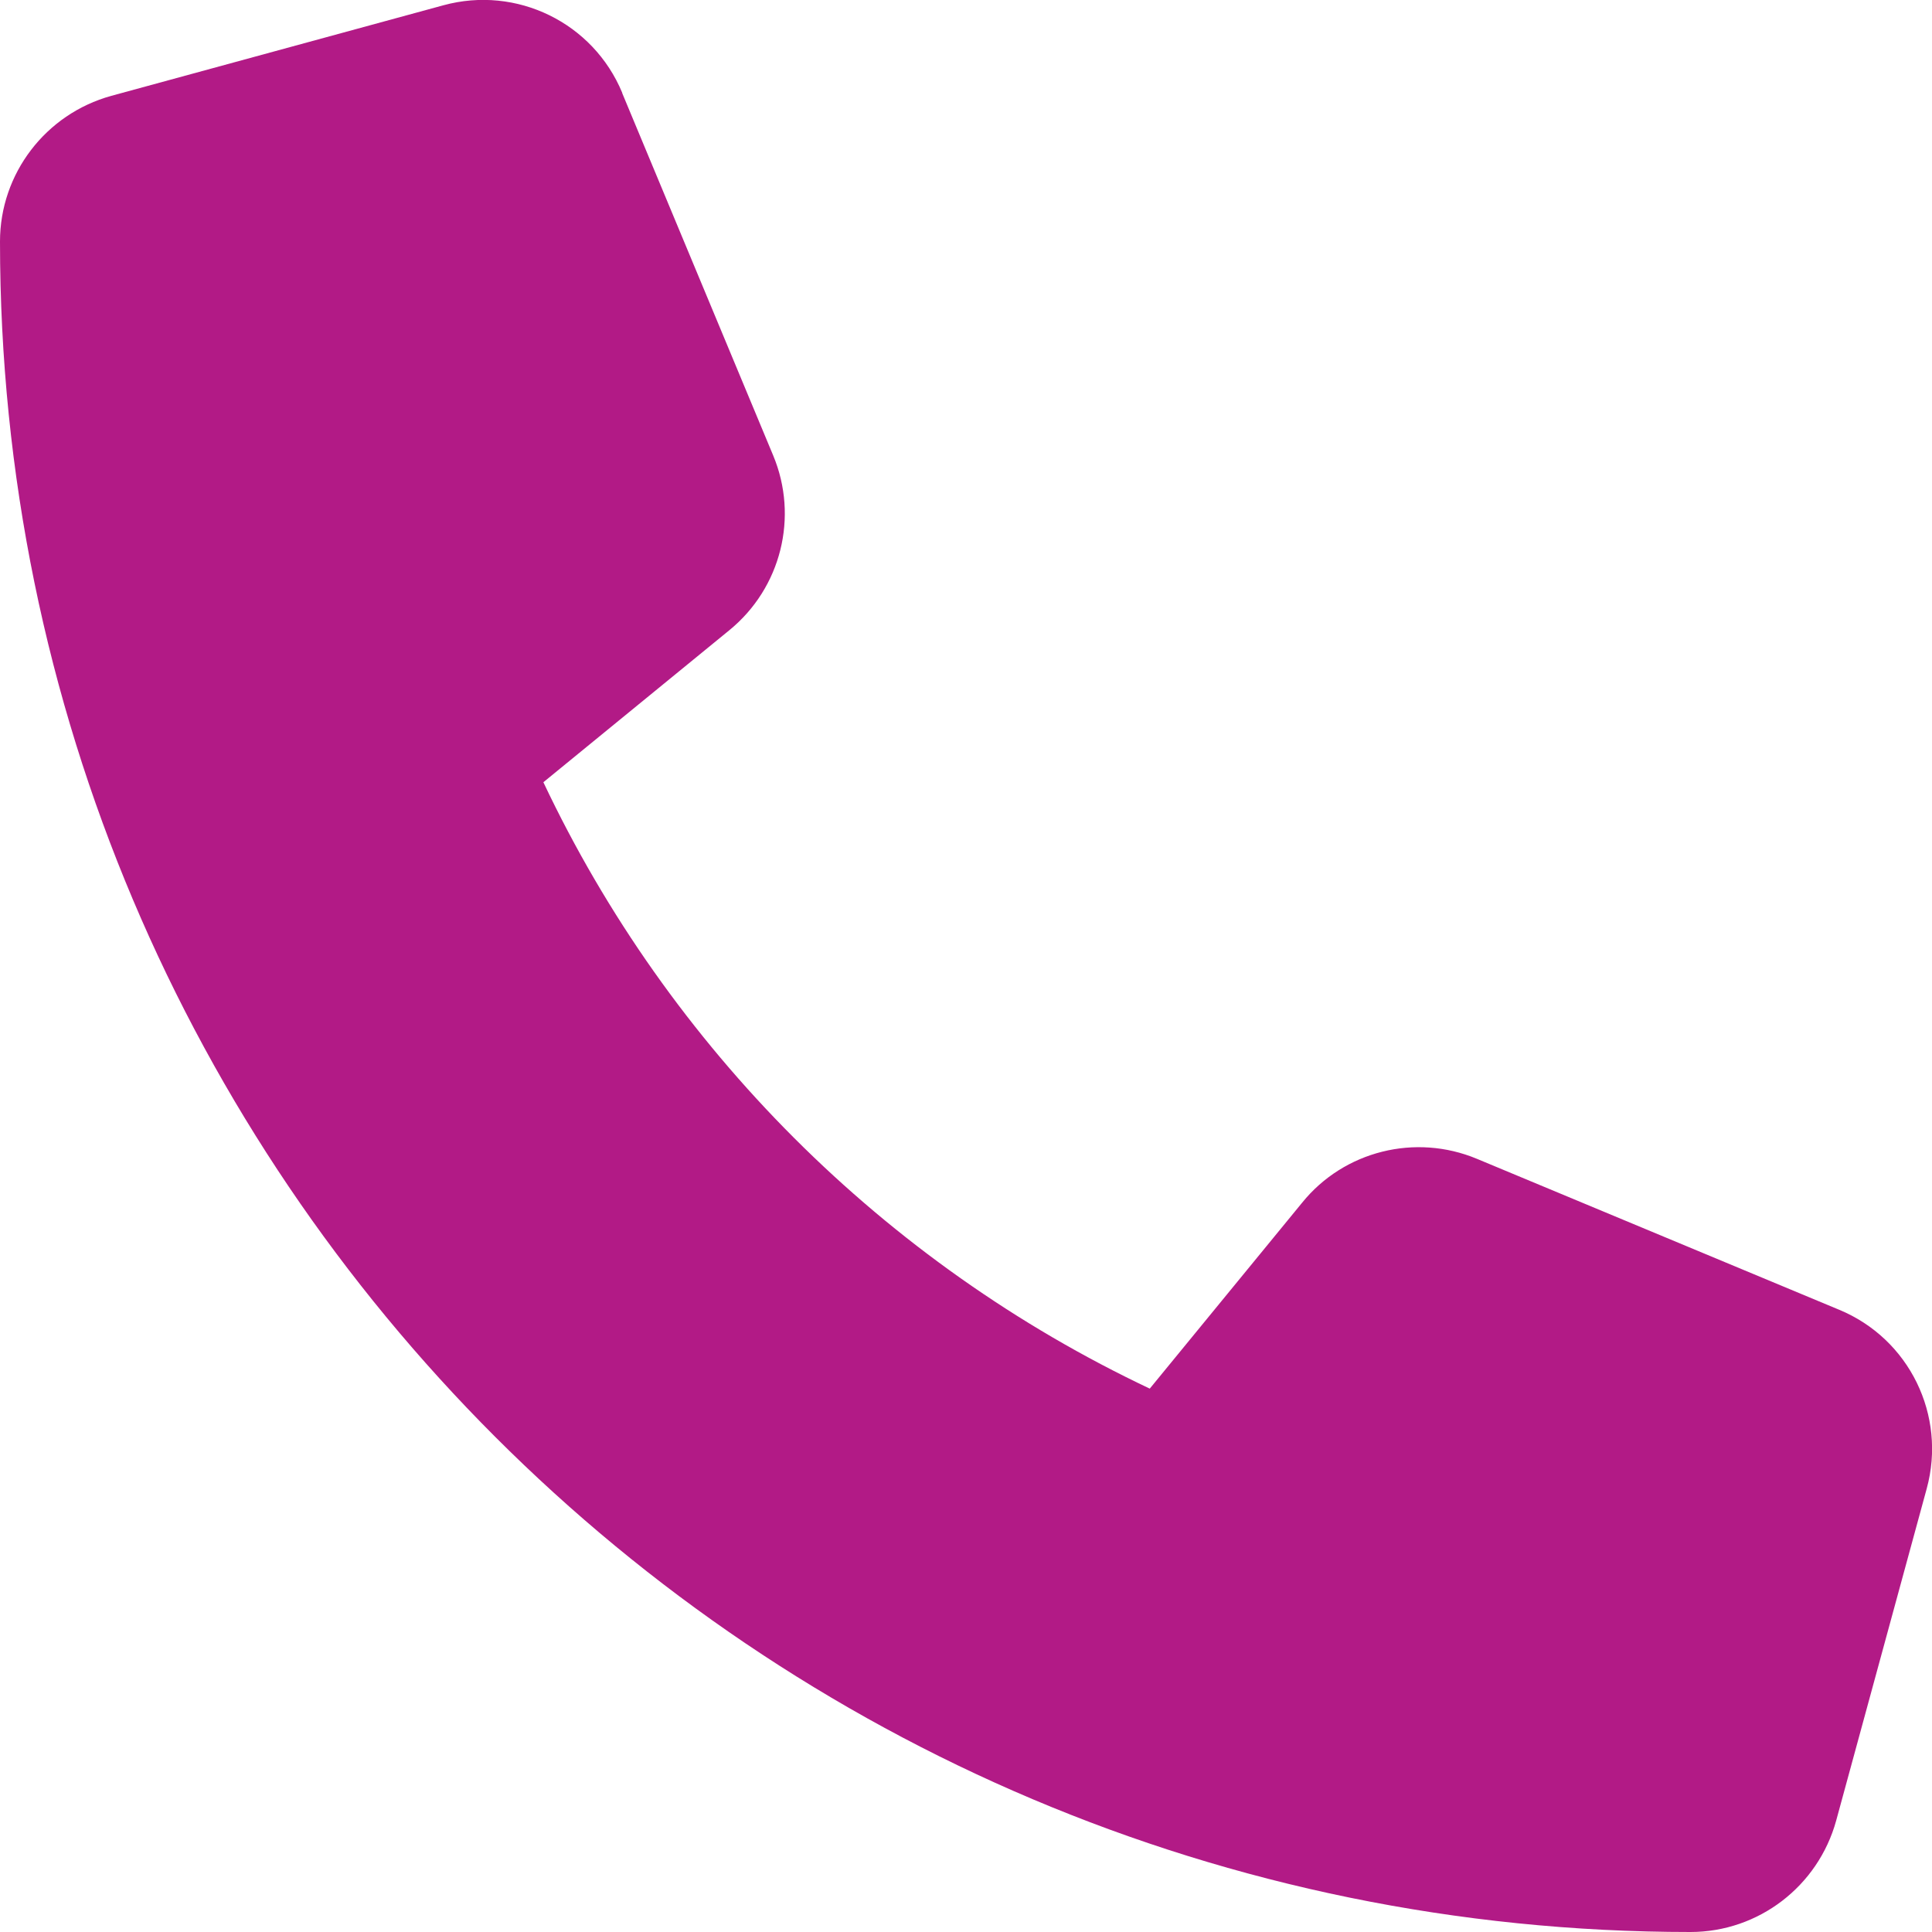
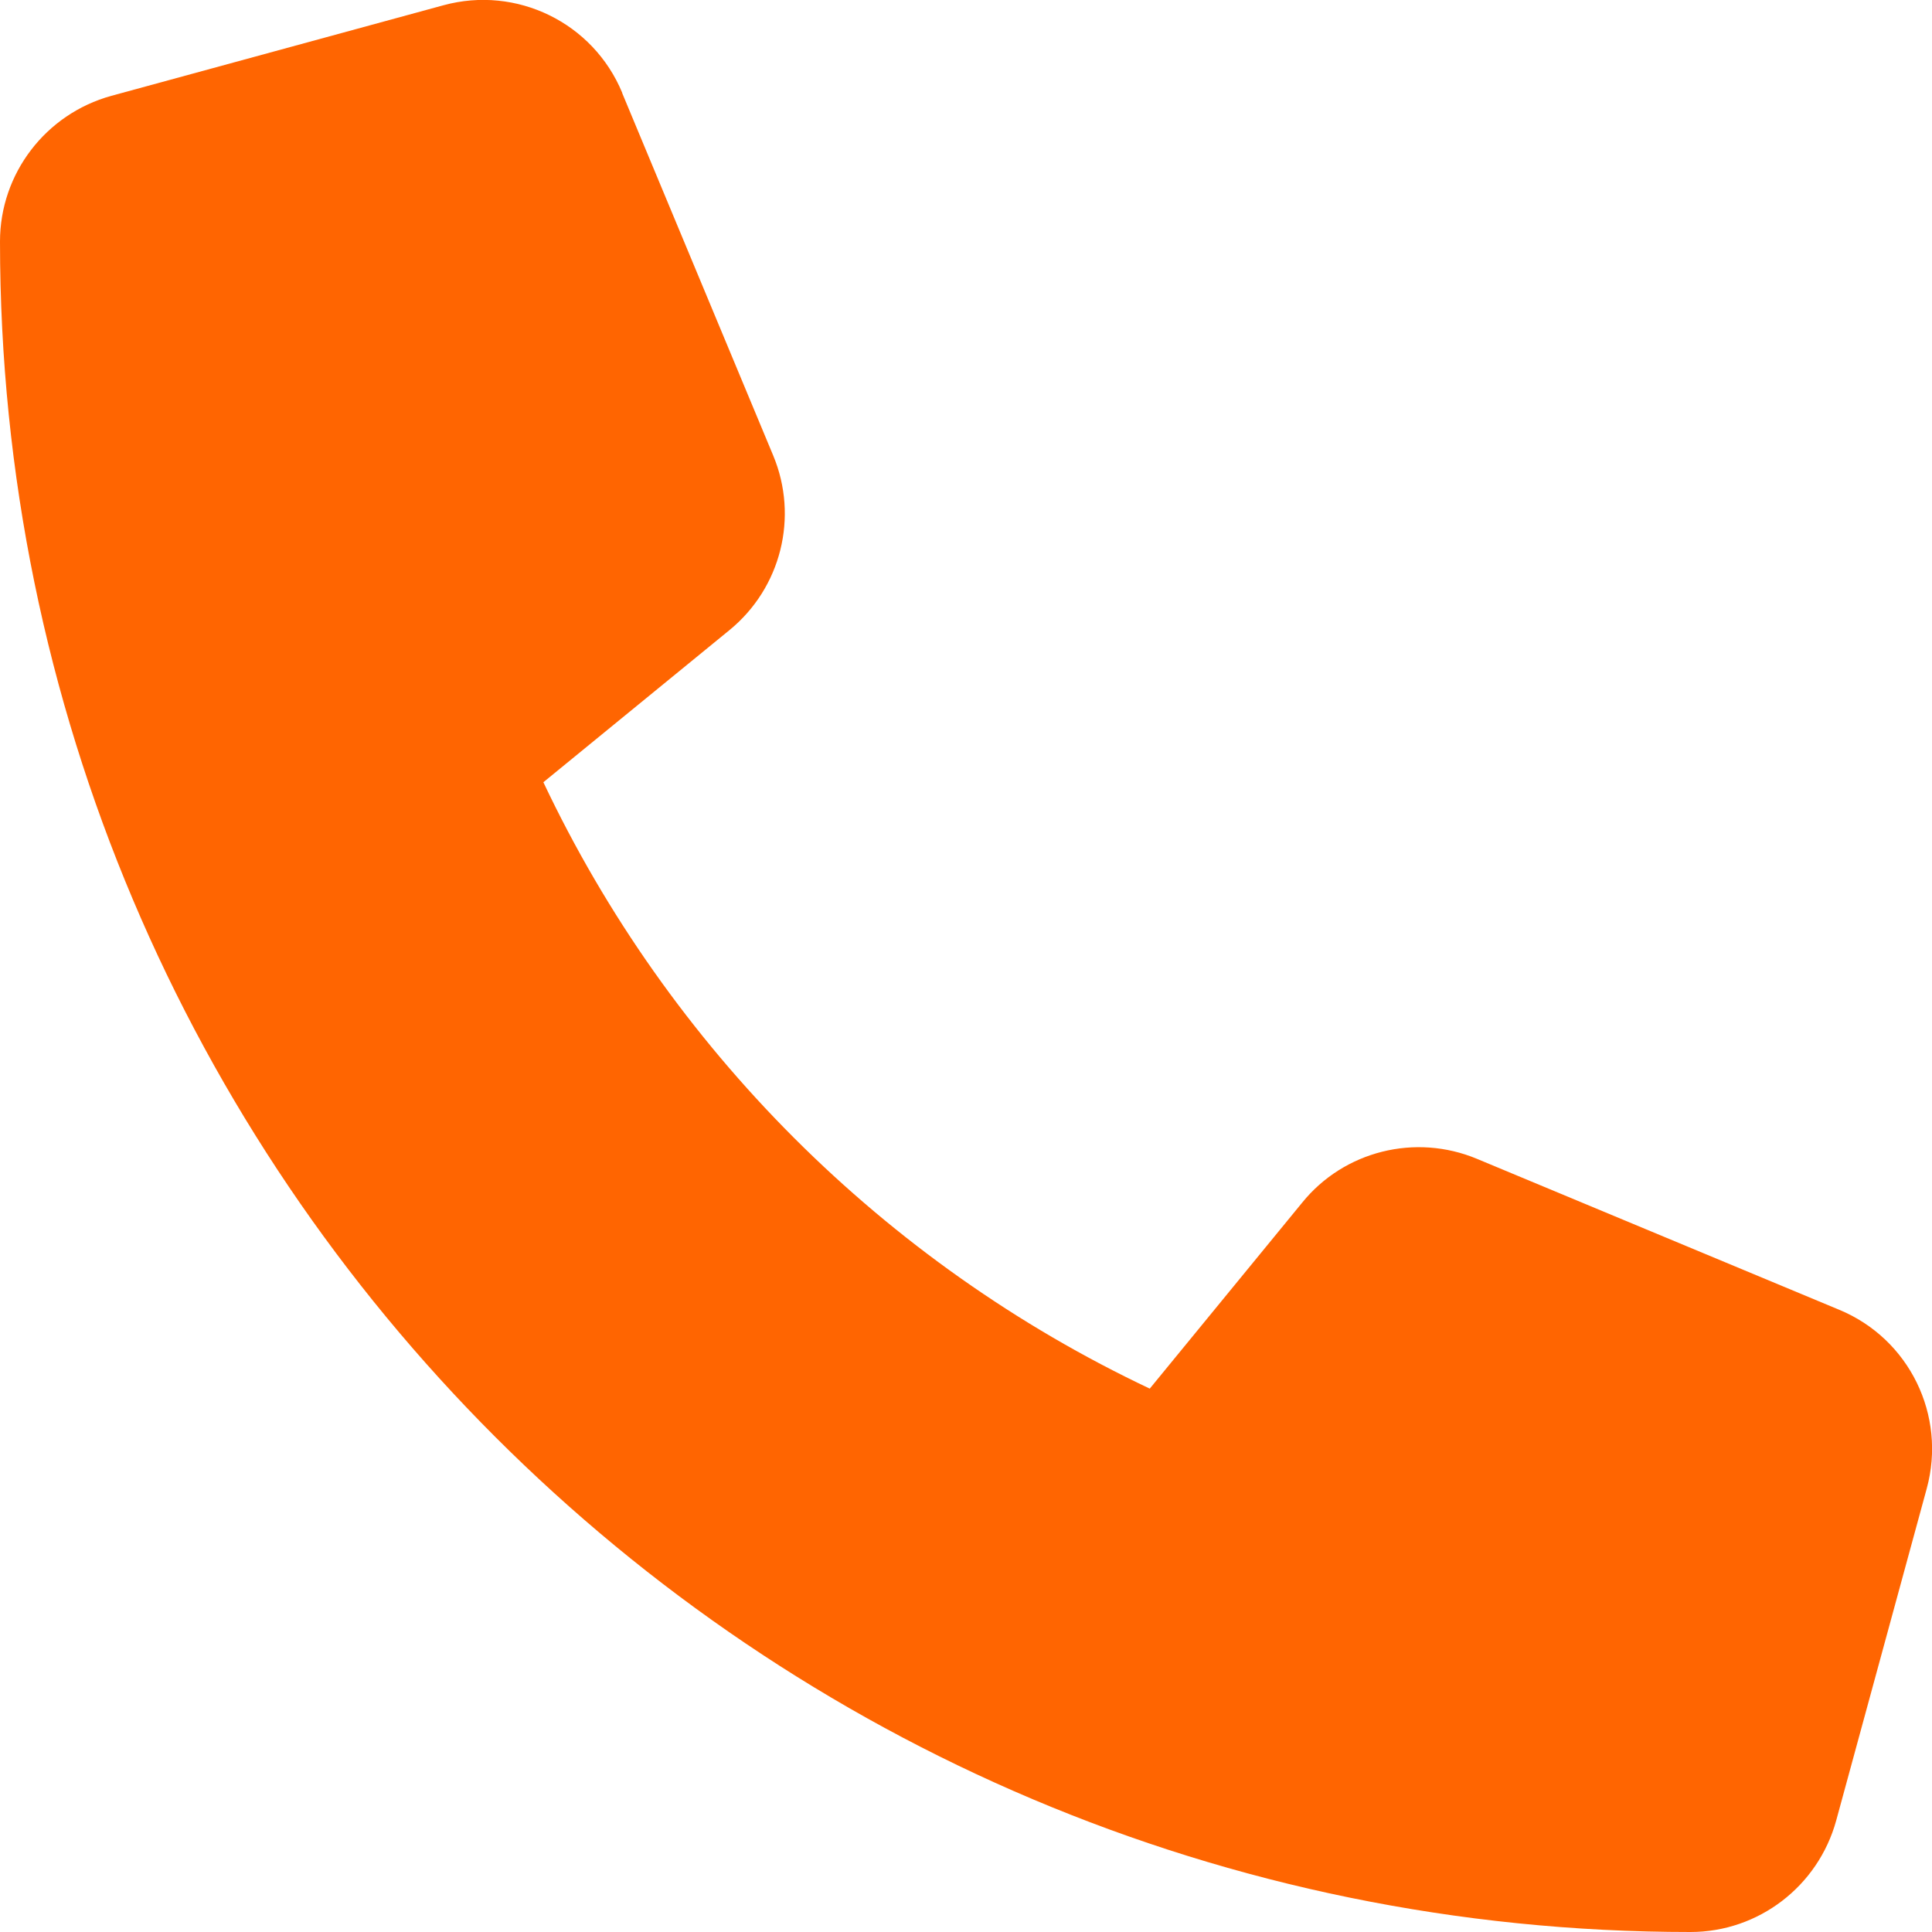
<svg xmlns="http://www.w3.org/2000/svg" viewBox="0 0 512 512">
-   <path fill="#b21a86" d="M164.9 24.6c-7.7-18.6-28-28.5-47.4-23.2l-88 24C12.1 30.2 0 46 0 64C0 311.4 200.6 512 448 512c18 0 33.8-12.1 38.6-29.5l24-88c5.3-19.4-4.6-39.7-23.2-47.4l-96-40c-16.3-6.8-35.2-2.1-46.3 11.6L304.7 368C234.3 334.7 177.3 277.7 144 207.3L193.3 167c13.7-11.2 18.4-30 11.6-46.3l-40-96z" />
+   <path fill="#ff6501" d="M164.9 24.6c-7.7-18.6-28-28.5-47.4-23.2l-88 24C12.1 30.2 0 46 0 64C0 311.4 200.6 512 448 512c18 0 33.8-12.1 38.6-29.5l24-88c5.3-19.4-4.6-39.7-23.2-47.4l-96-40c-16.3-6.8-35.2-2.1-46.3 11.6L304.7 368C234.3 334.7 177.3 277.7 144 207.3L193.3 167c13.7-11.2 18.4-30 11.6-46.3l-40-96z" />
</svg>
